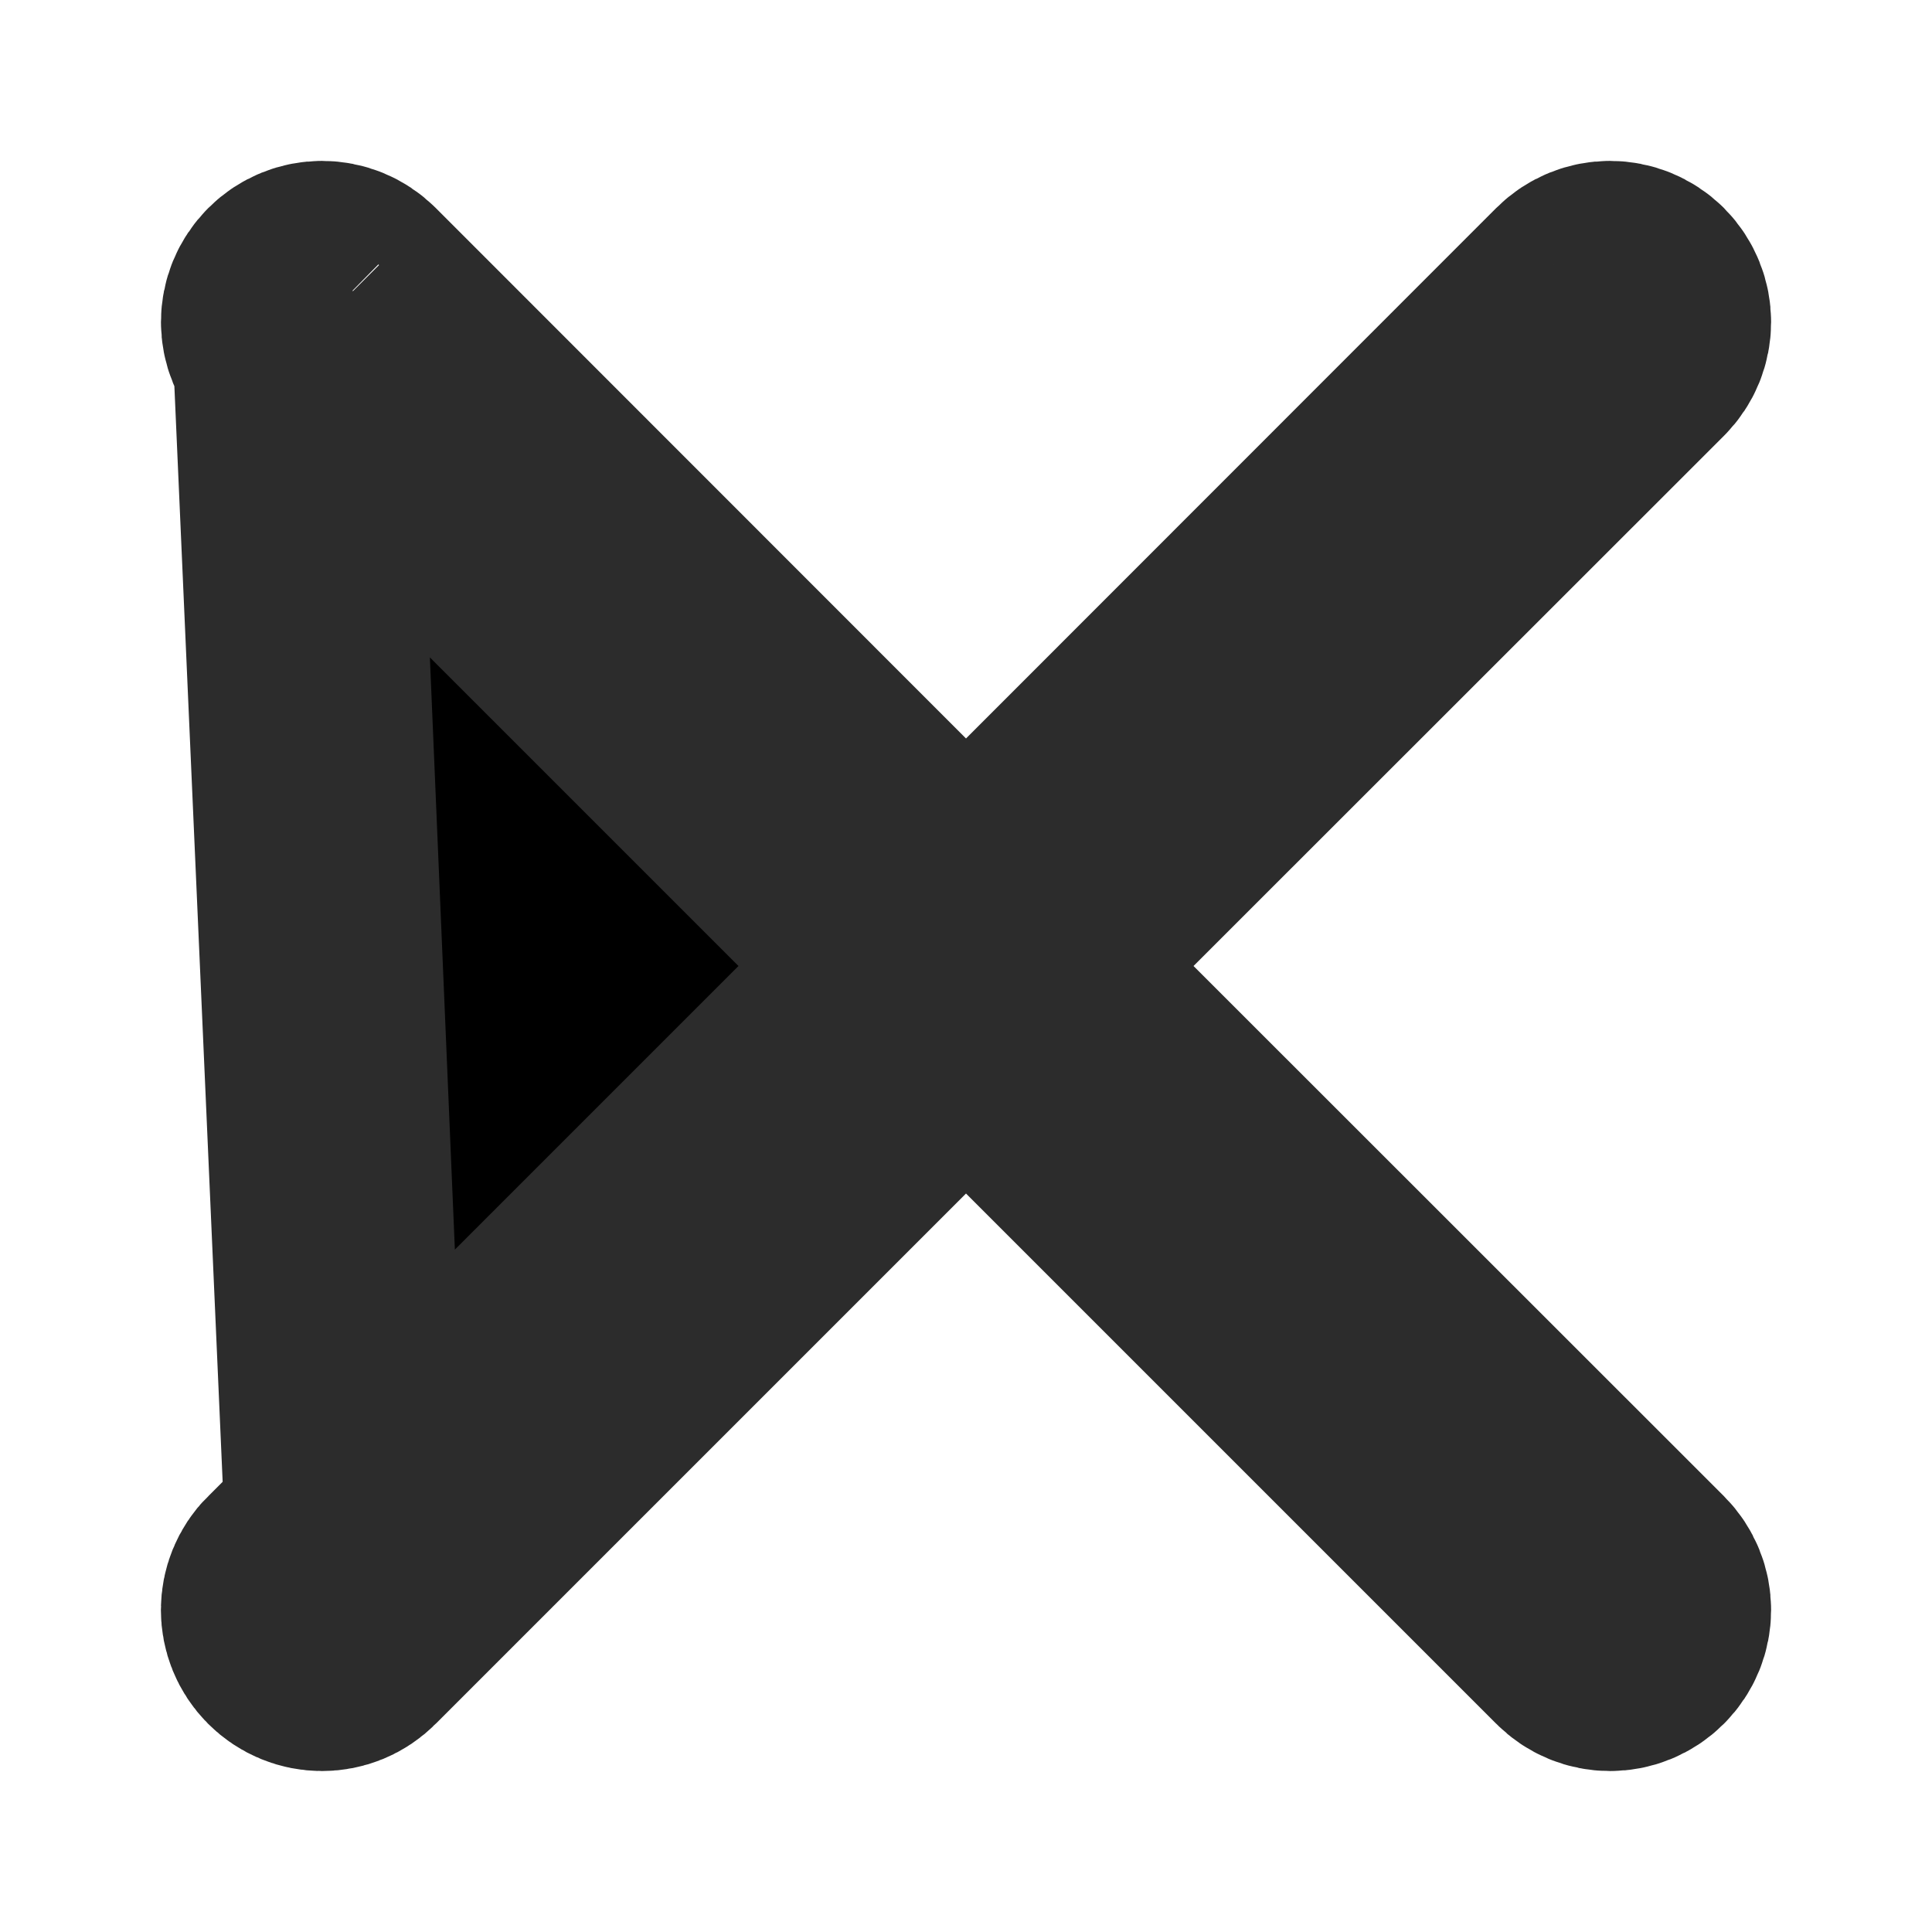
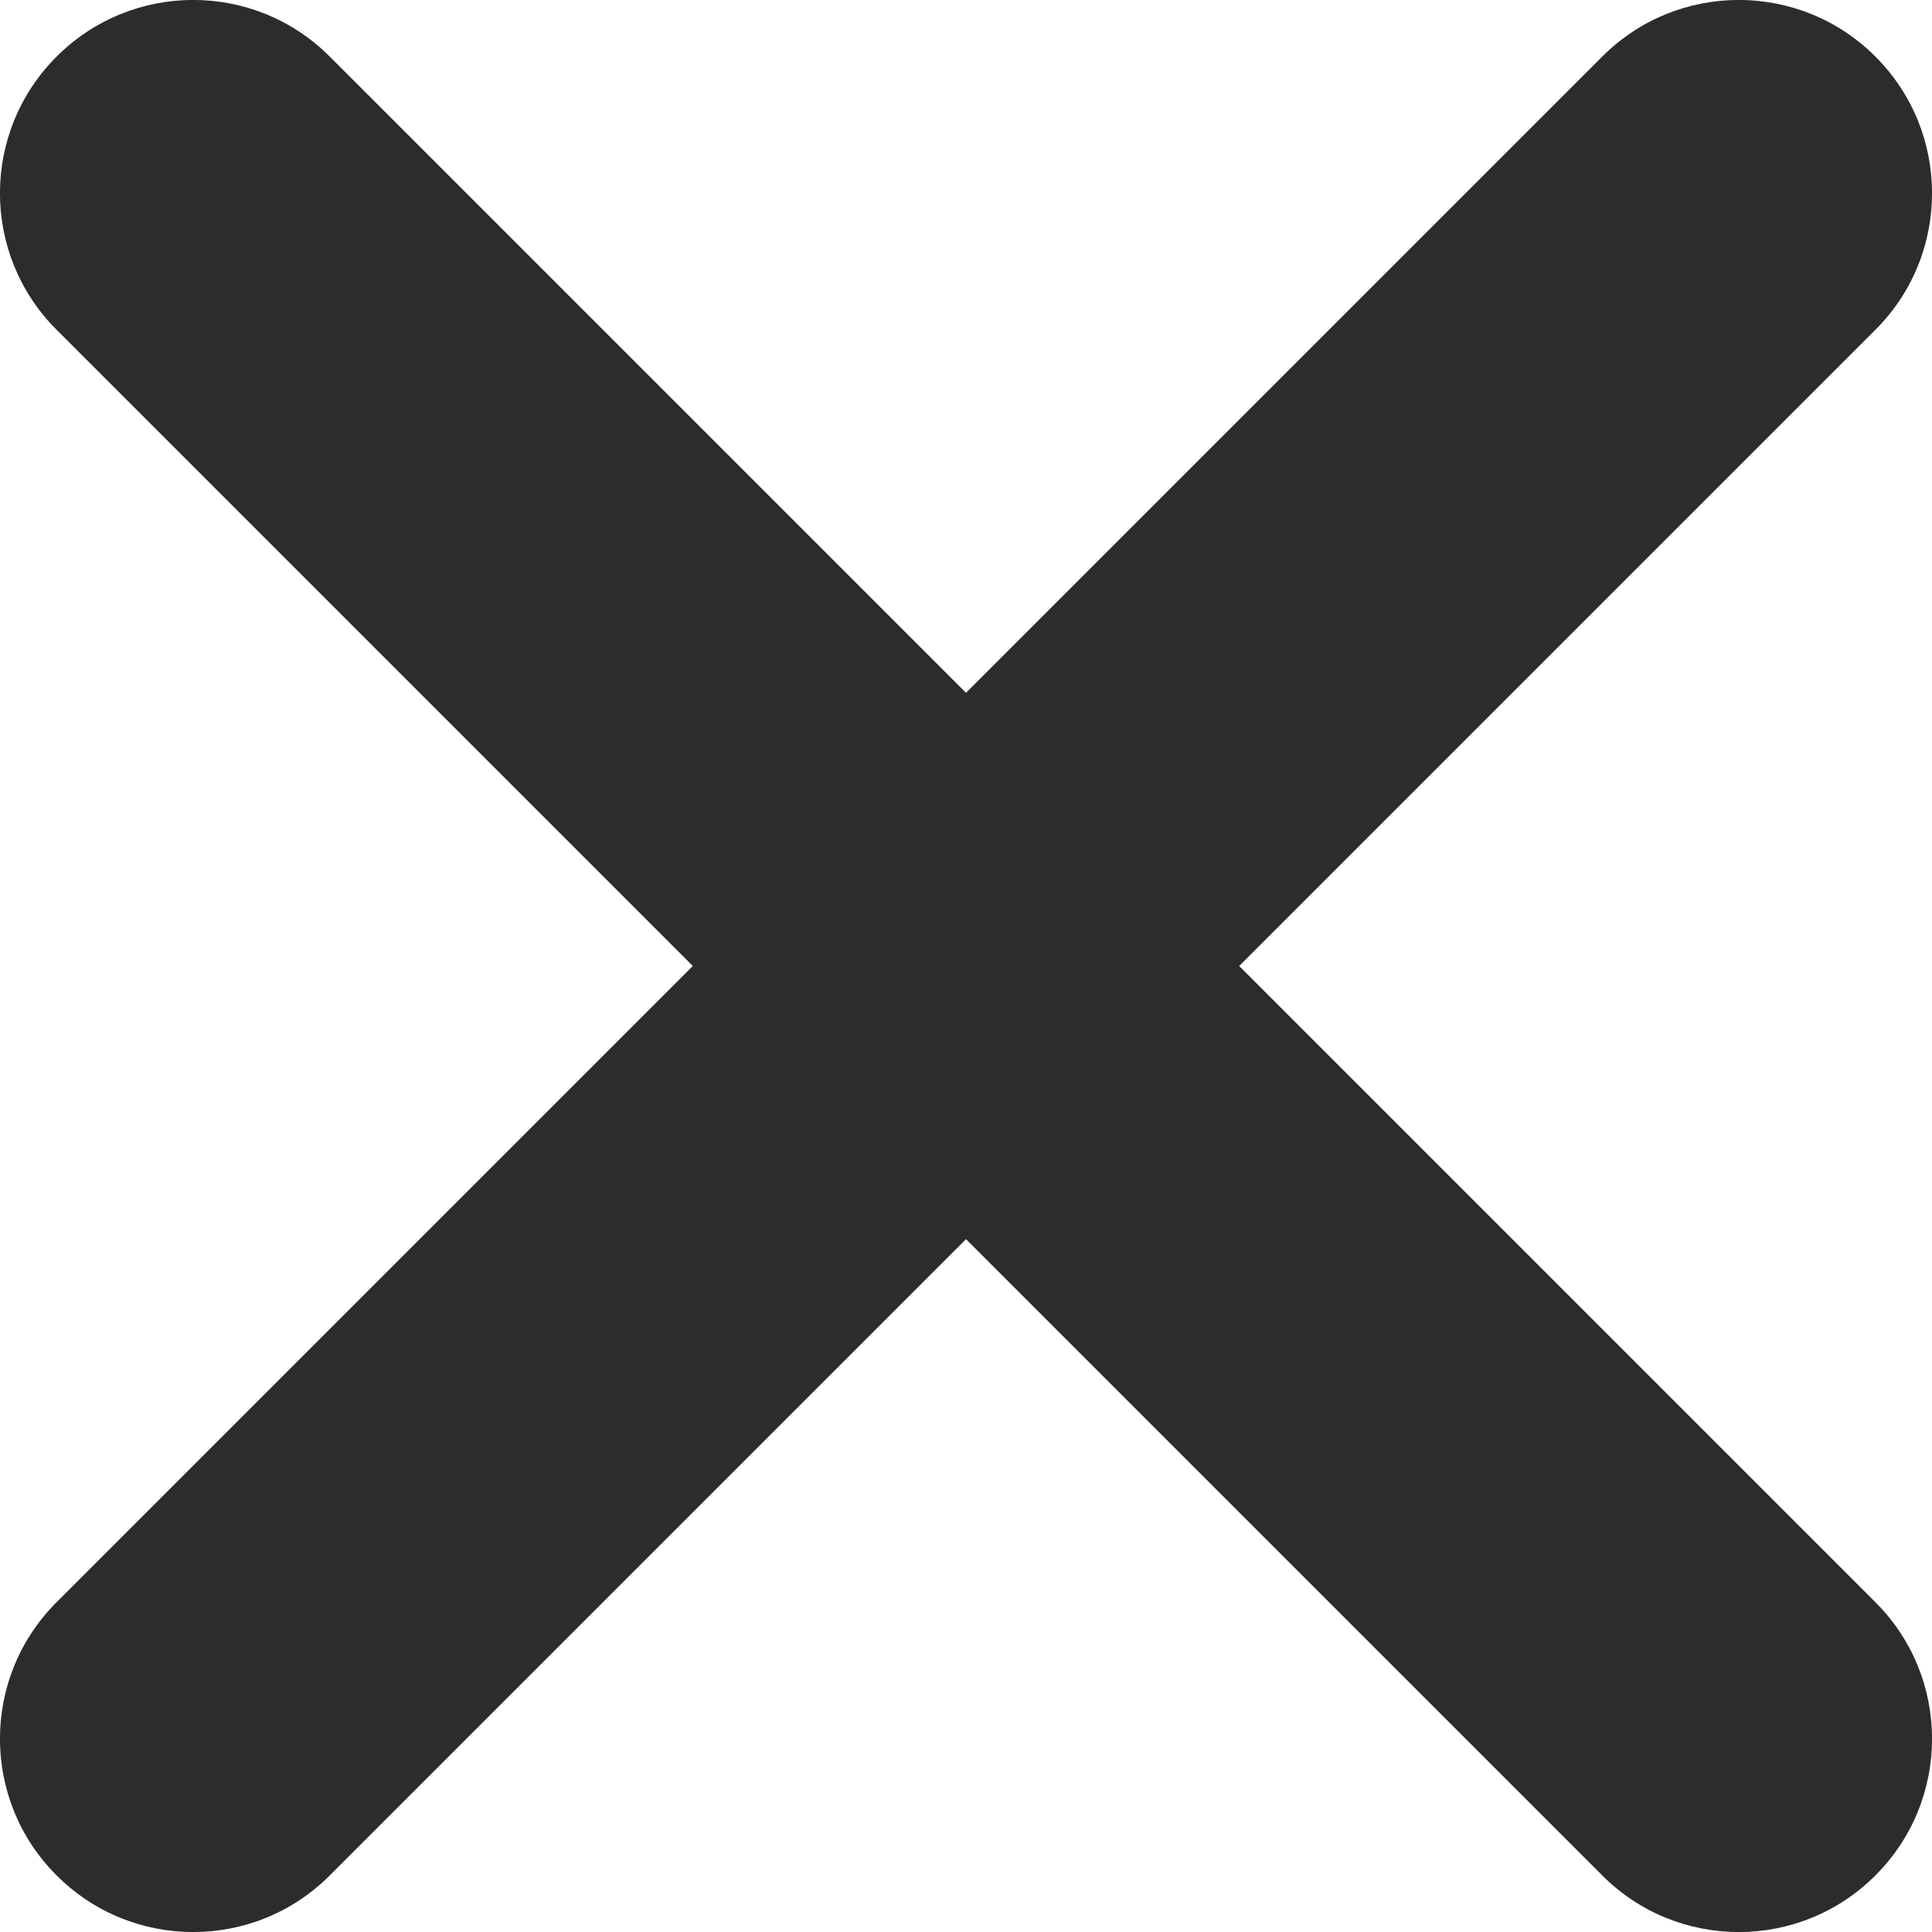
- <svg xmlns="http://www.w3.org/2000/svg" width="8" height="8" viewBox="0 0 8 8" fill="none">
-   <path d="M1.451 6.784L3.646 4.589L4 4.236L4.354 4.589L6.549 6.784C6.614 6.85 6.719 6.85 6.785 6.784C6.85 6.719 6.85 6.614 6.785 6.549L4.589 4.354L4.236 4L4.589 3.646L6.785 1.451C6.85 1.386 6.85 1.281 6.785 1.215C6.719 1.15 6.614 1.15 6.549 1.215L6.549 1.215L4.354 3.411L4 3.764L3.646 3.411L1.451 1.215C1.451 1.215 1.451 1.215 1.451 1.215C1.386 1.15 1.281 1.15 1.216 1.215C1.216 1.215 1.216 1.215 1.216 1.215M1.451 6.784L1.216 1.215M1.451 6.784C1.386 6.85 1.281 6.85 1.215 6.784C1.15 6.719 1.15 6.614 1.215 6.549L1.216 6.549L3.411 4.354L3.764 4L3.411 3.646L1.216 1.451M1.451 6.784L1.216 1.451M1.216 1.215C1.15 1.281 1.15 1.386 1.216 1.451M1.216 1.215L1.216 1.451M1.216 1.451C1.216 1.451 1.216 1.451 1.216 1.451M1.216 1.451L1.216 1.451" fill="black" stroke="#2C2C2C" />
+ <svg xmlns="http://www.w3.org/2000/svg" class="btn-svg__close" width="10" height="10" viewBox="0 0 10 10" fill="none">
+   <path class="btn-svg__close-path" fill-rule="evenodd" clip-rule="evenodd" d="M0.293 0.293C0.683 -0.098 1.317 -0.098 1.707 0.293L5 3.586L8.293 0.293C8.683 -0.098 9.317 -0.098 9.707 0.293C10.098 0.683 10.098 1.317 9.707 1.707L6.414 5L9.707 8.293C10.098 8.683 10.098 9.317 9.707 9.707C9.317 10.098 8.683 10.098 8.293 9.707L5 6.414L1.707 9.707C1.317 10.098 0.683 10.098 0.293 9.707C-0.098 9.317 -0.098 8.683 0.293 8.293L3.586 5L0.293 1.707C-0.098 1.317 -0.098 0.683 0.293 0.293Z" fill="#2C2C2C" />
</svg>
